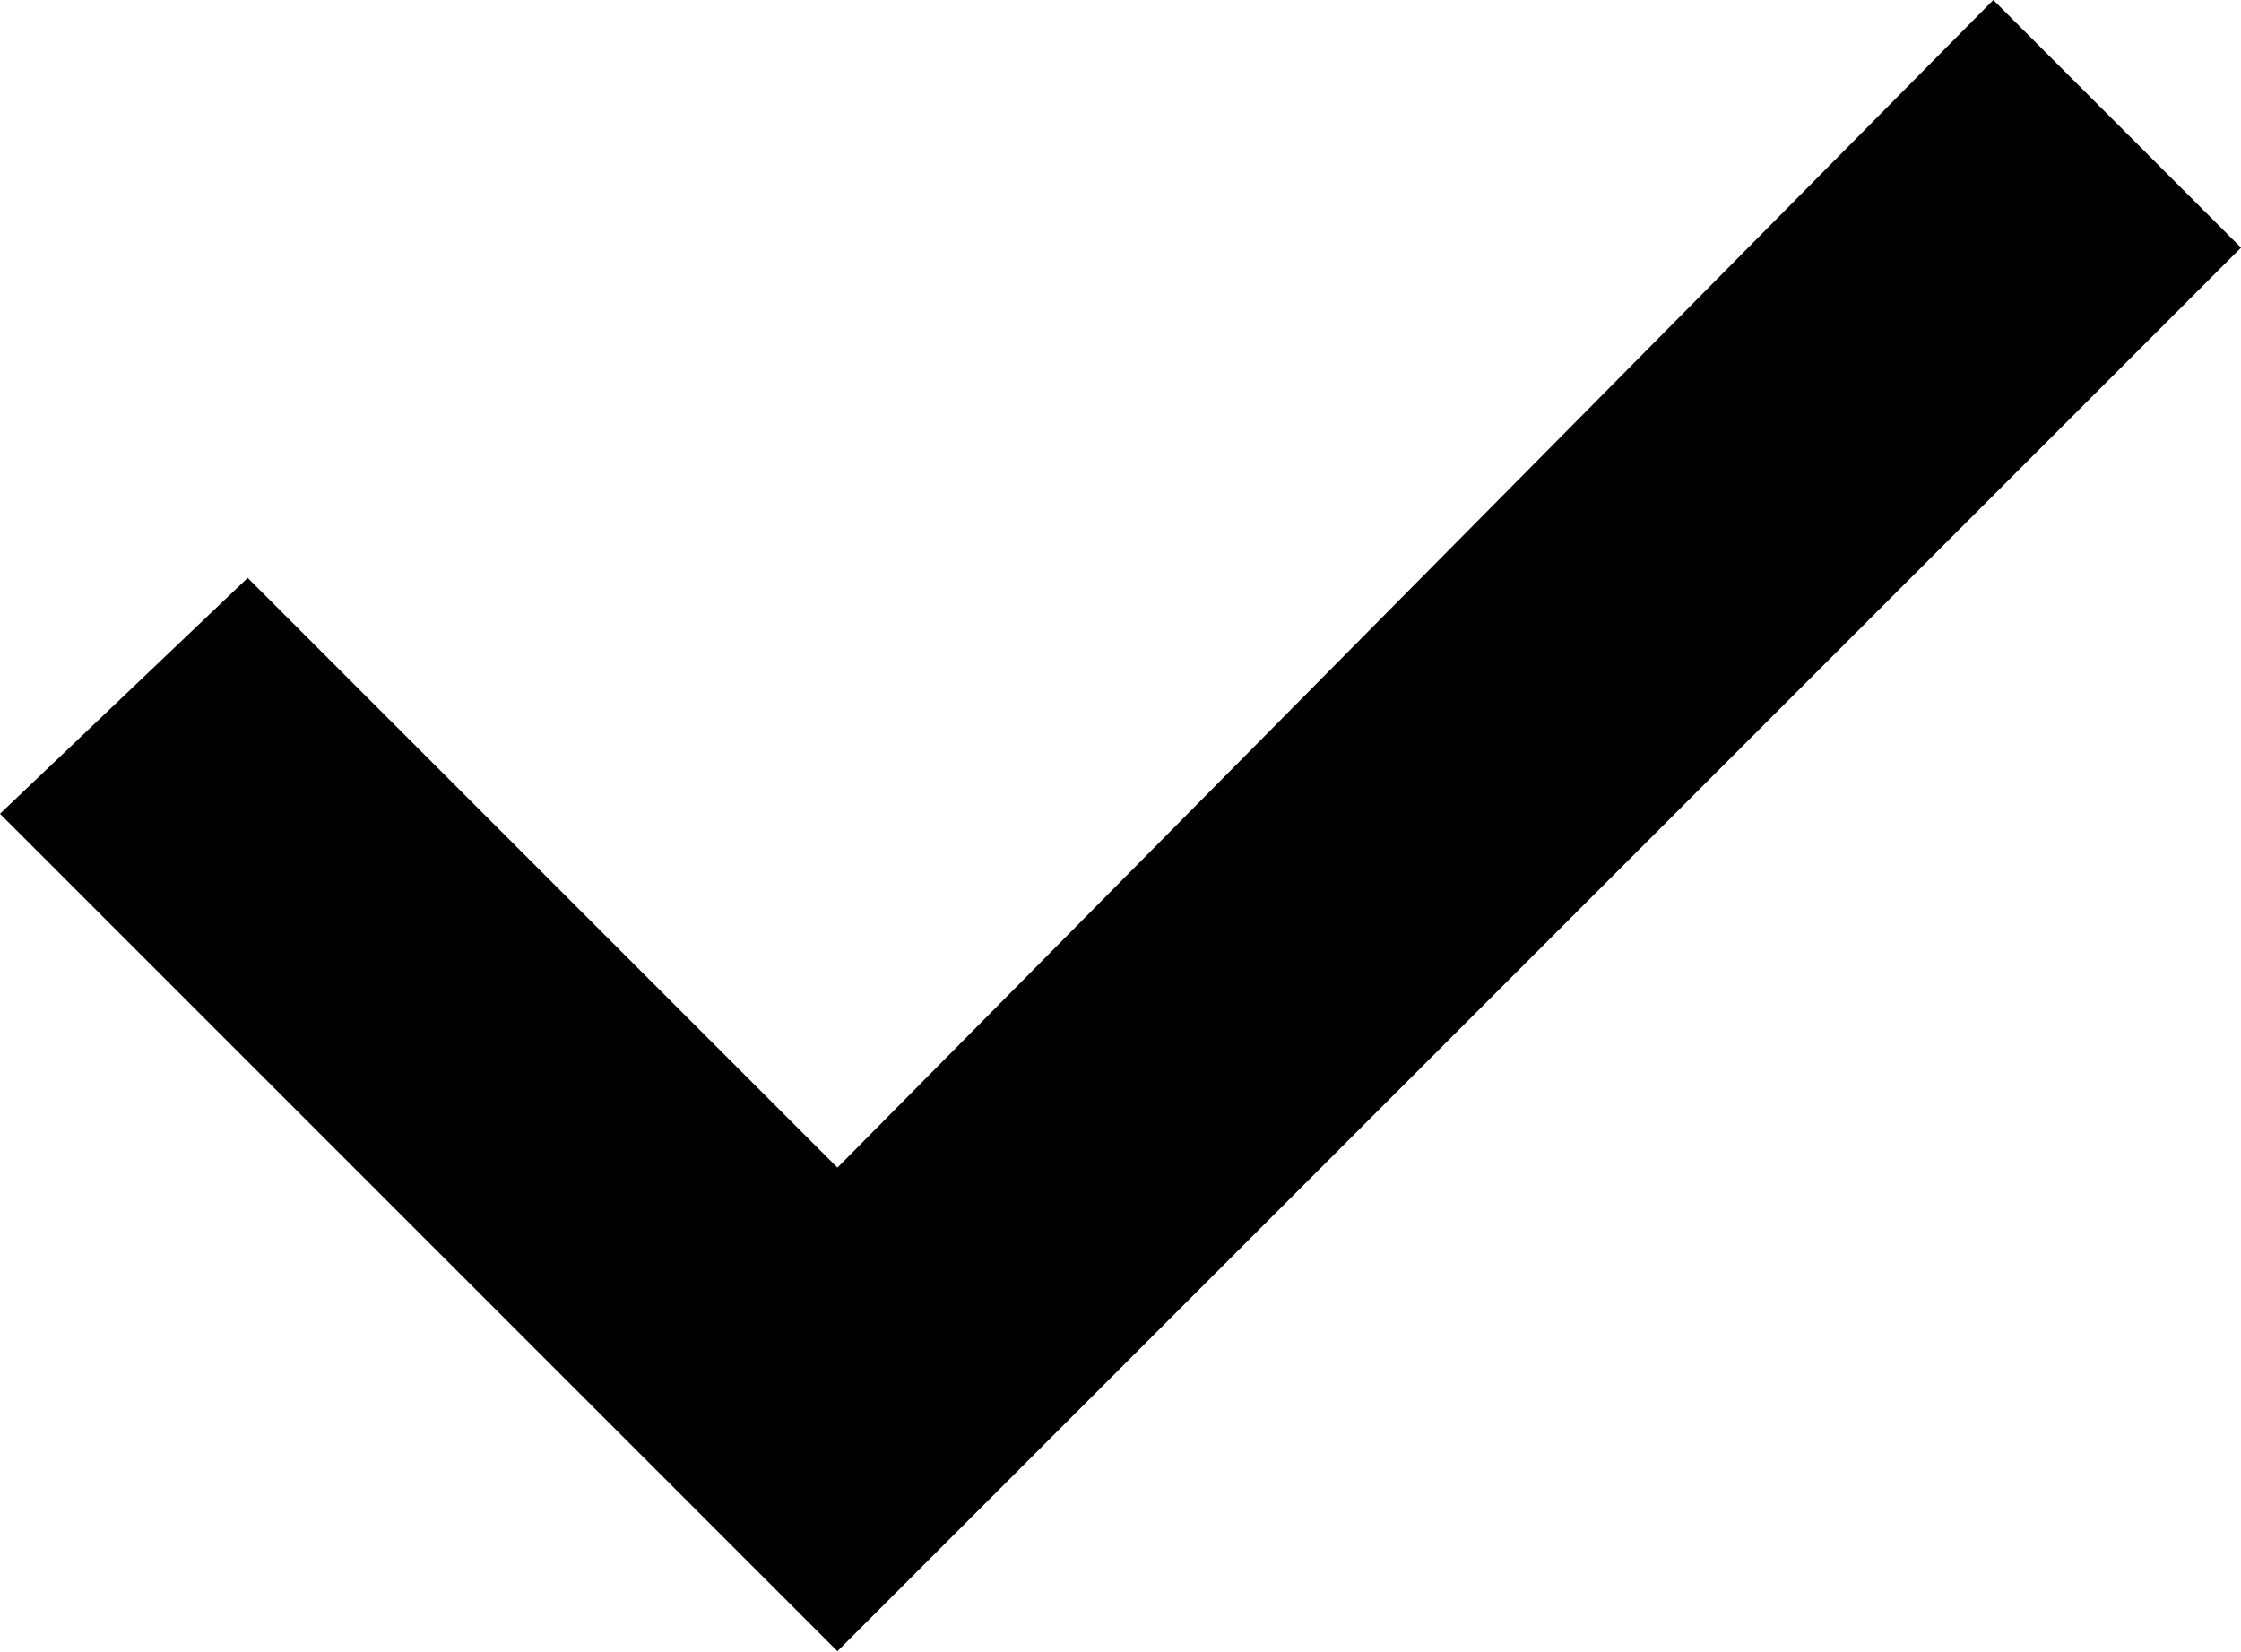
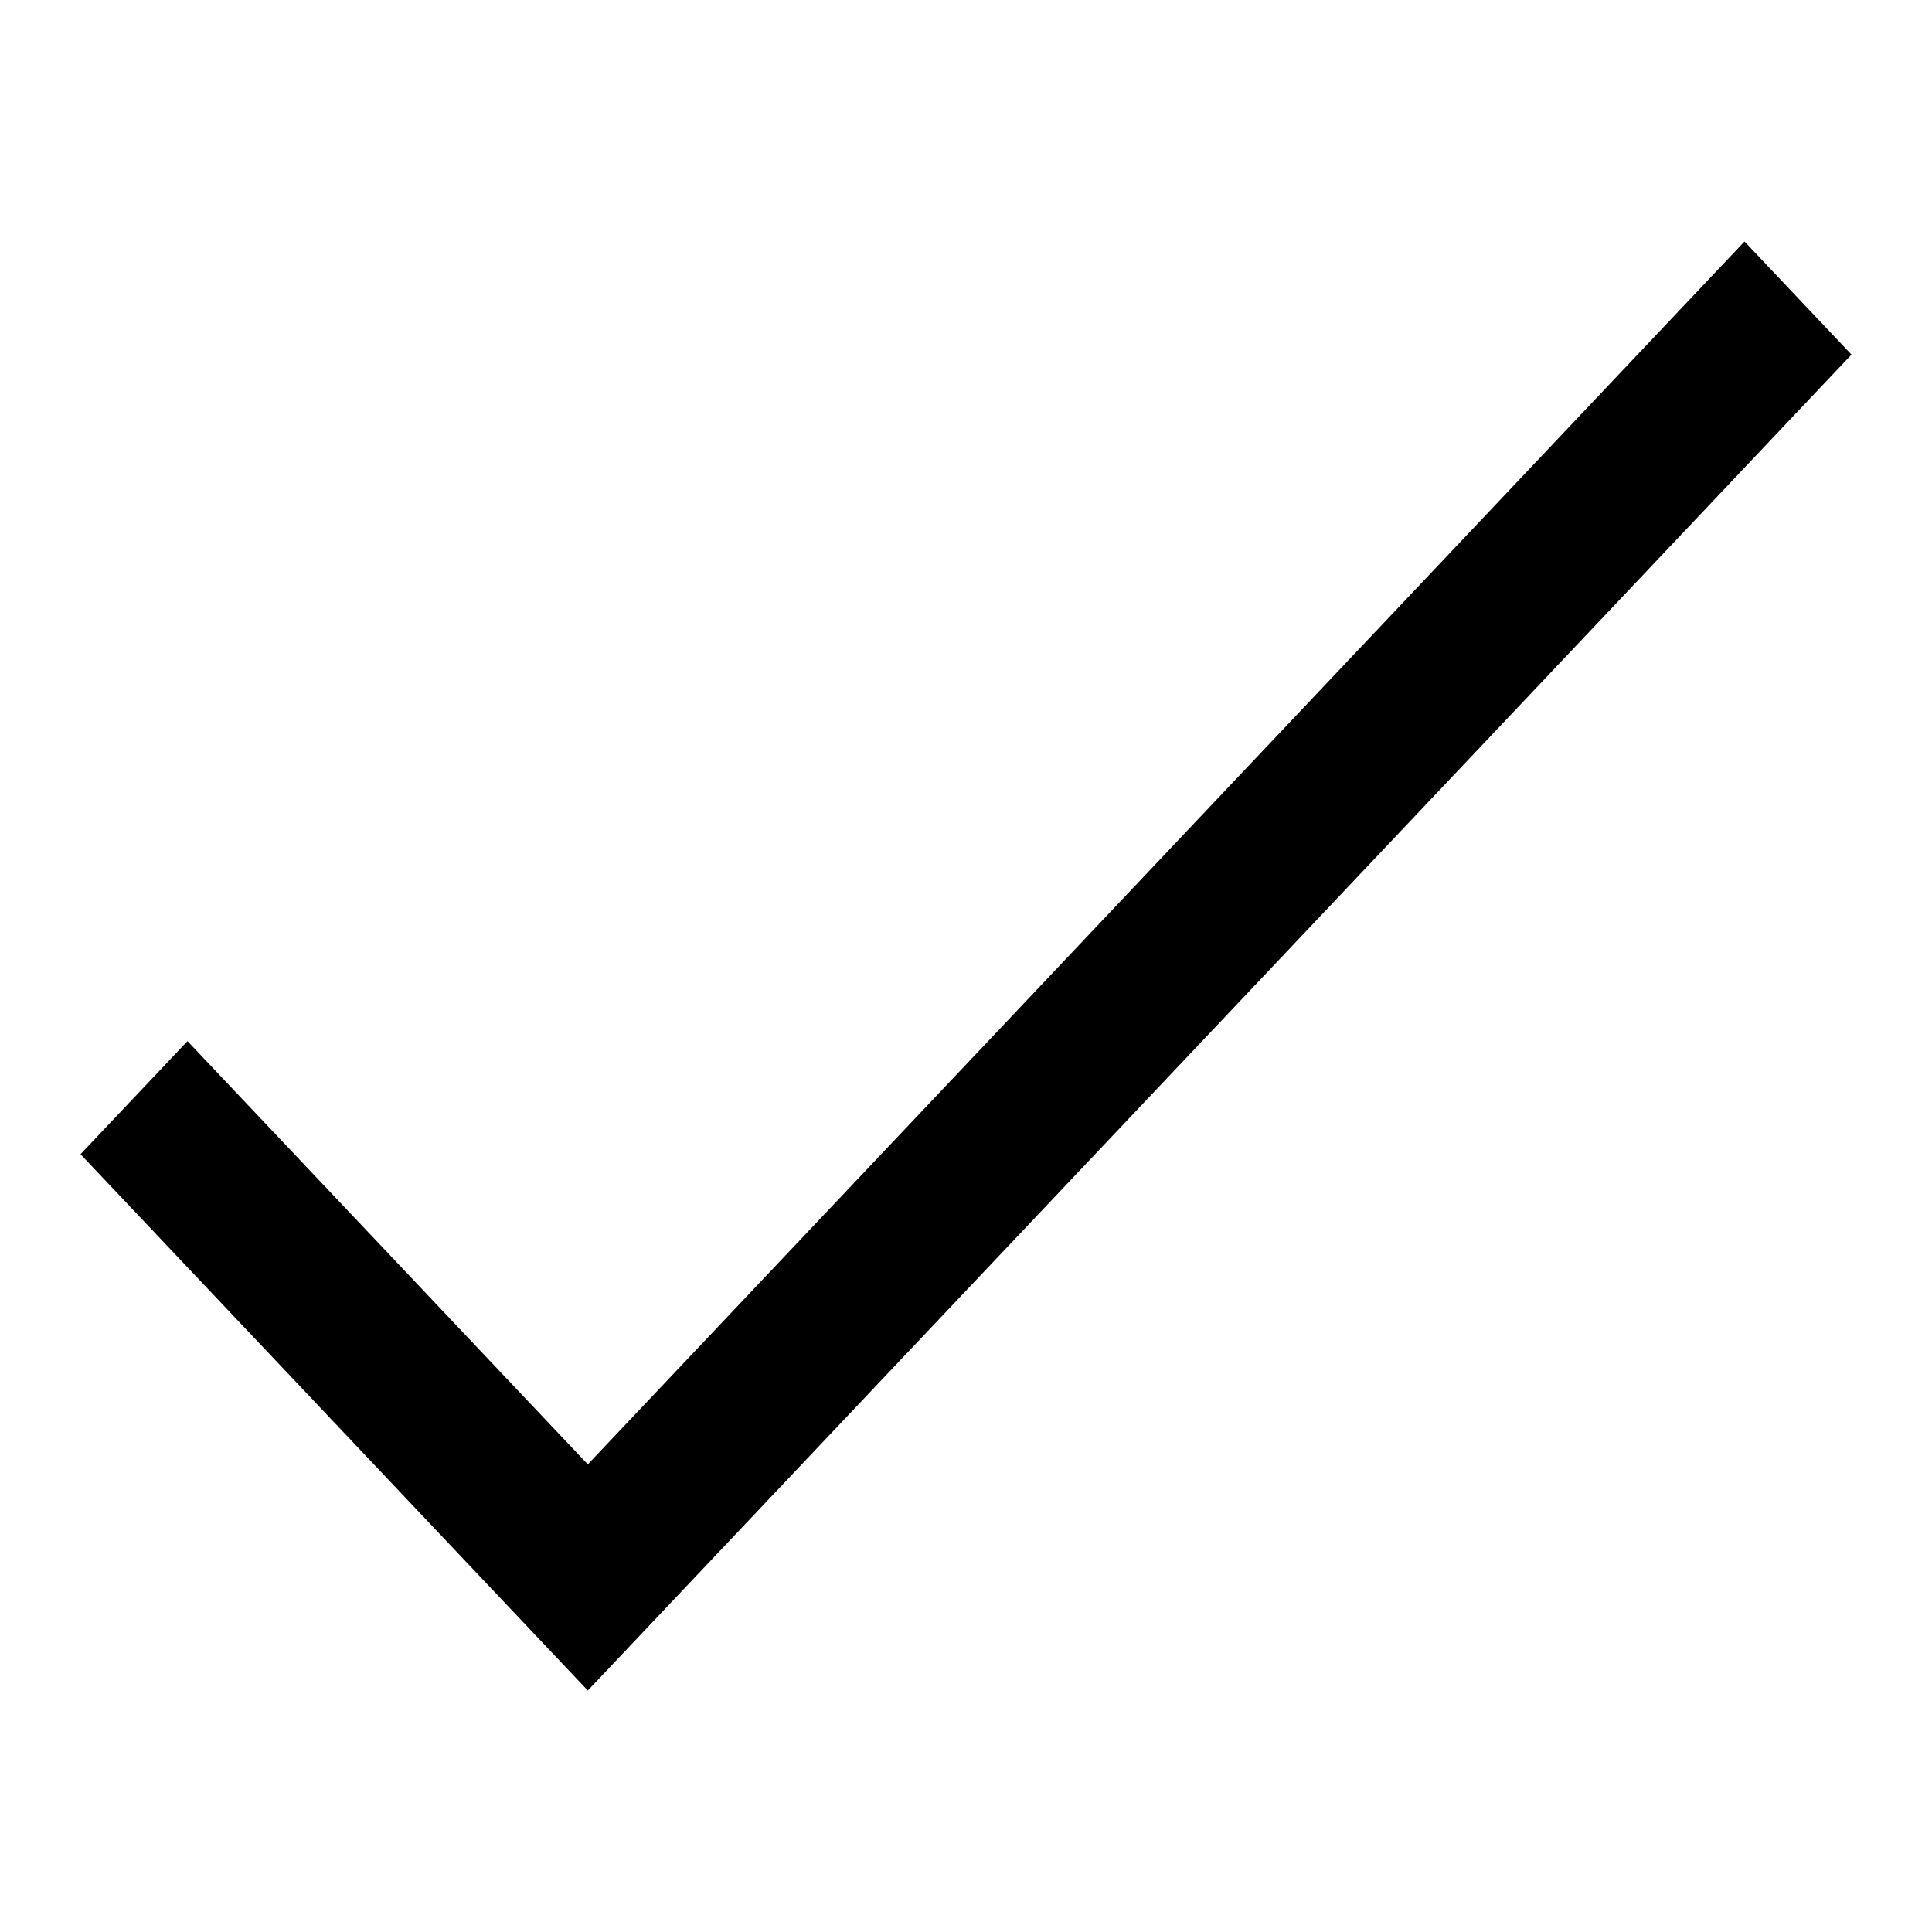
- <svg xmlns="http://www.w3.org/2000/svg" width="19px" height="14px" viewBox="0 0 19 14" version="1.1">
+ <svg xmlns="http://www.w3.org/2000/svg" width="24px" height="24px" viewBox="0 0 24 24" version="1.1">
  <defs />
-   <g id="Page-1" stroke="none" stroke-width="1" fill-rule="evenodd">
-     <g id="icon-filter-select">
-       <polygon id="Shape" points="7.1 14 0 6.9 2.1 4.9 7.1 9.9 16.9 0 19 2.1" />
-     </g>
+   <g id="check" stroke="none" stroke-width="1" fill="none" fill-rule="evenodd">
+     <polygon id="Path-5" fill="#000000" fill-rule="nonzero" points="21.671 3 23 4.405 7.302 21 1 14.338 2.329 12.933 7.302 18.191" />
  </g>
</svg>
